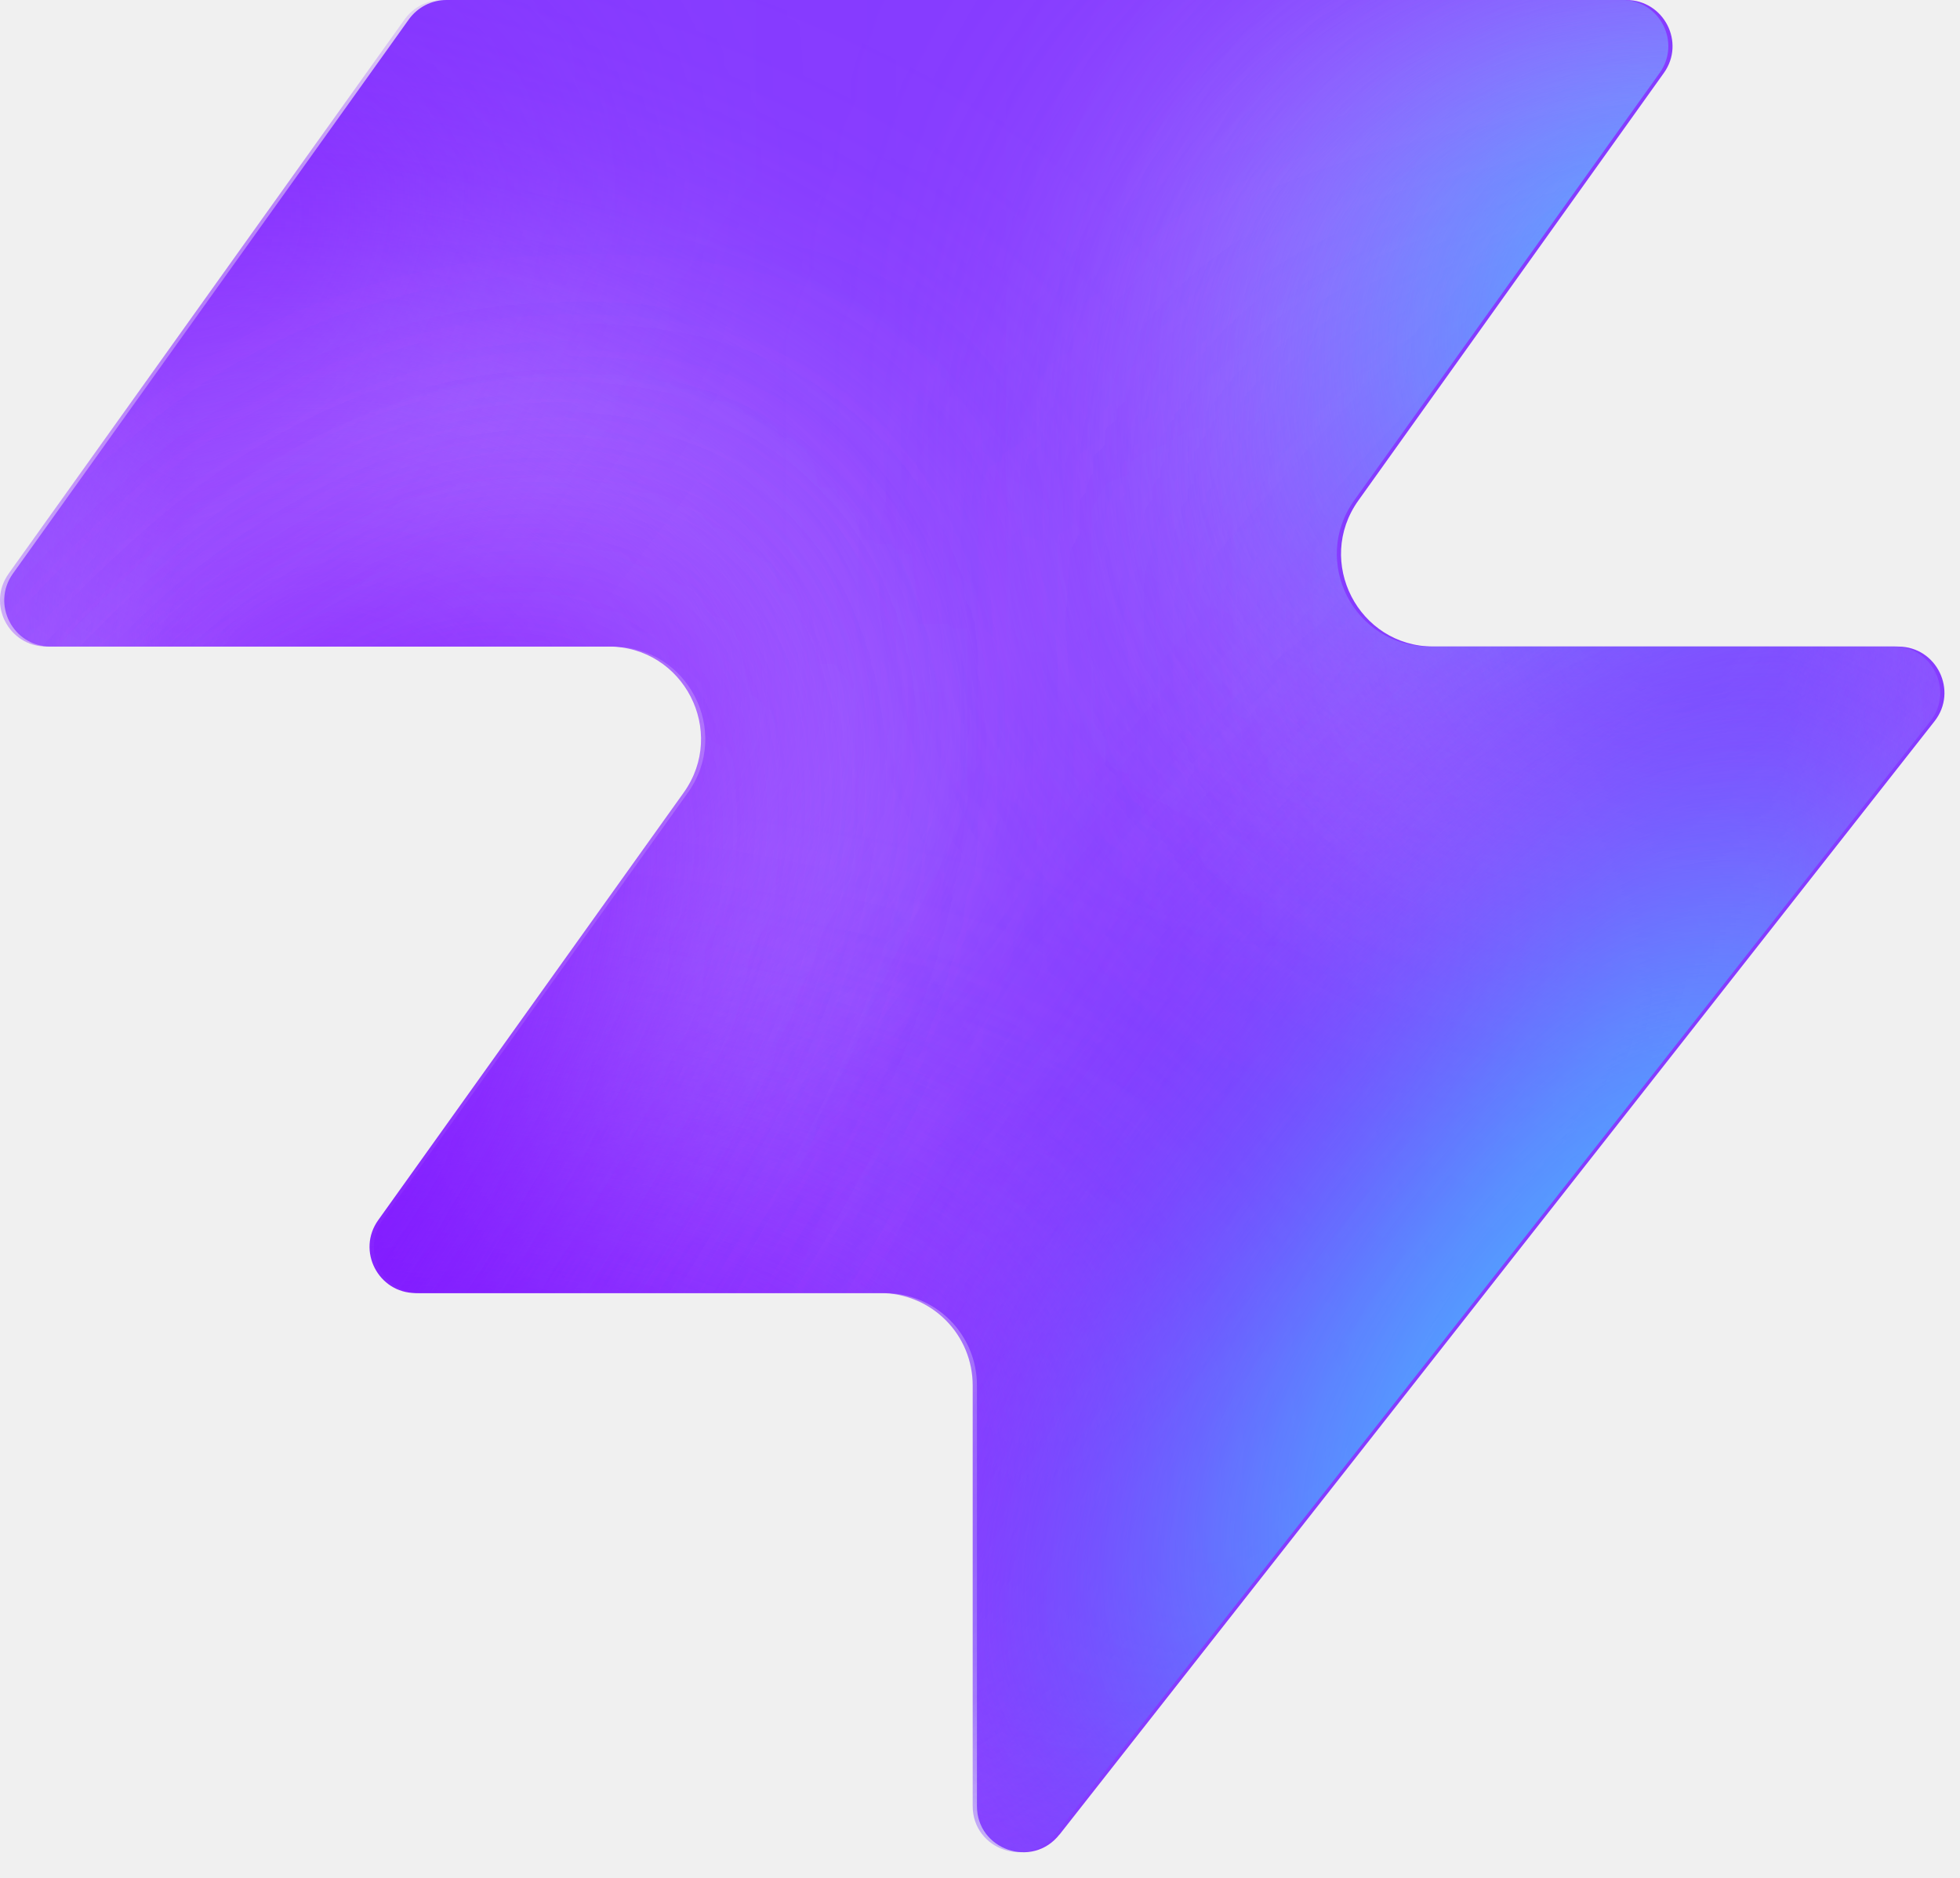
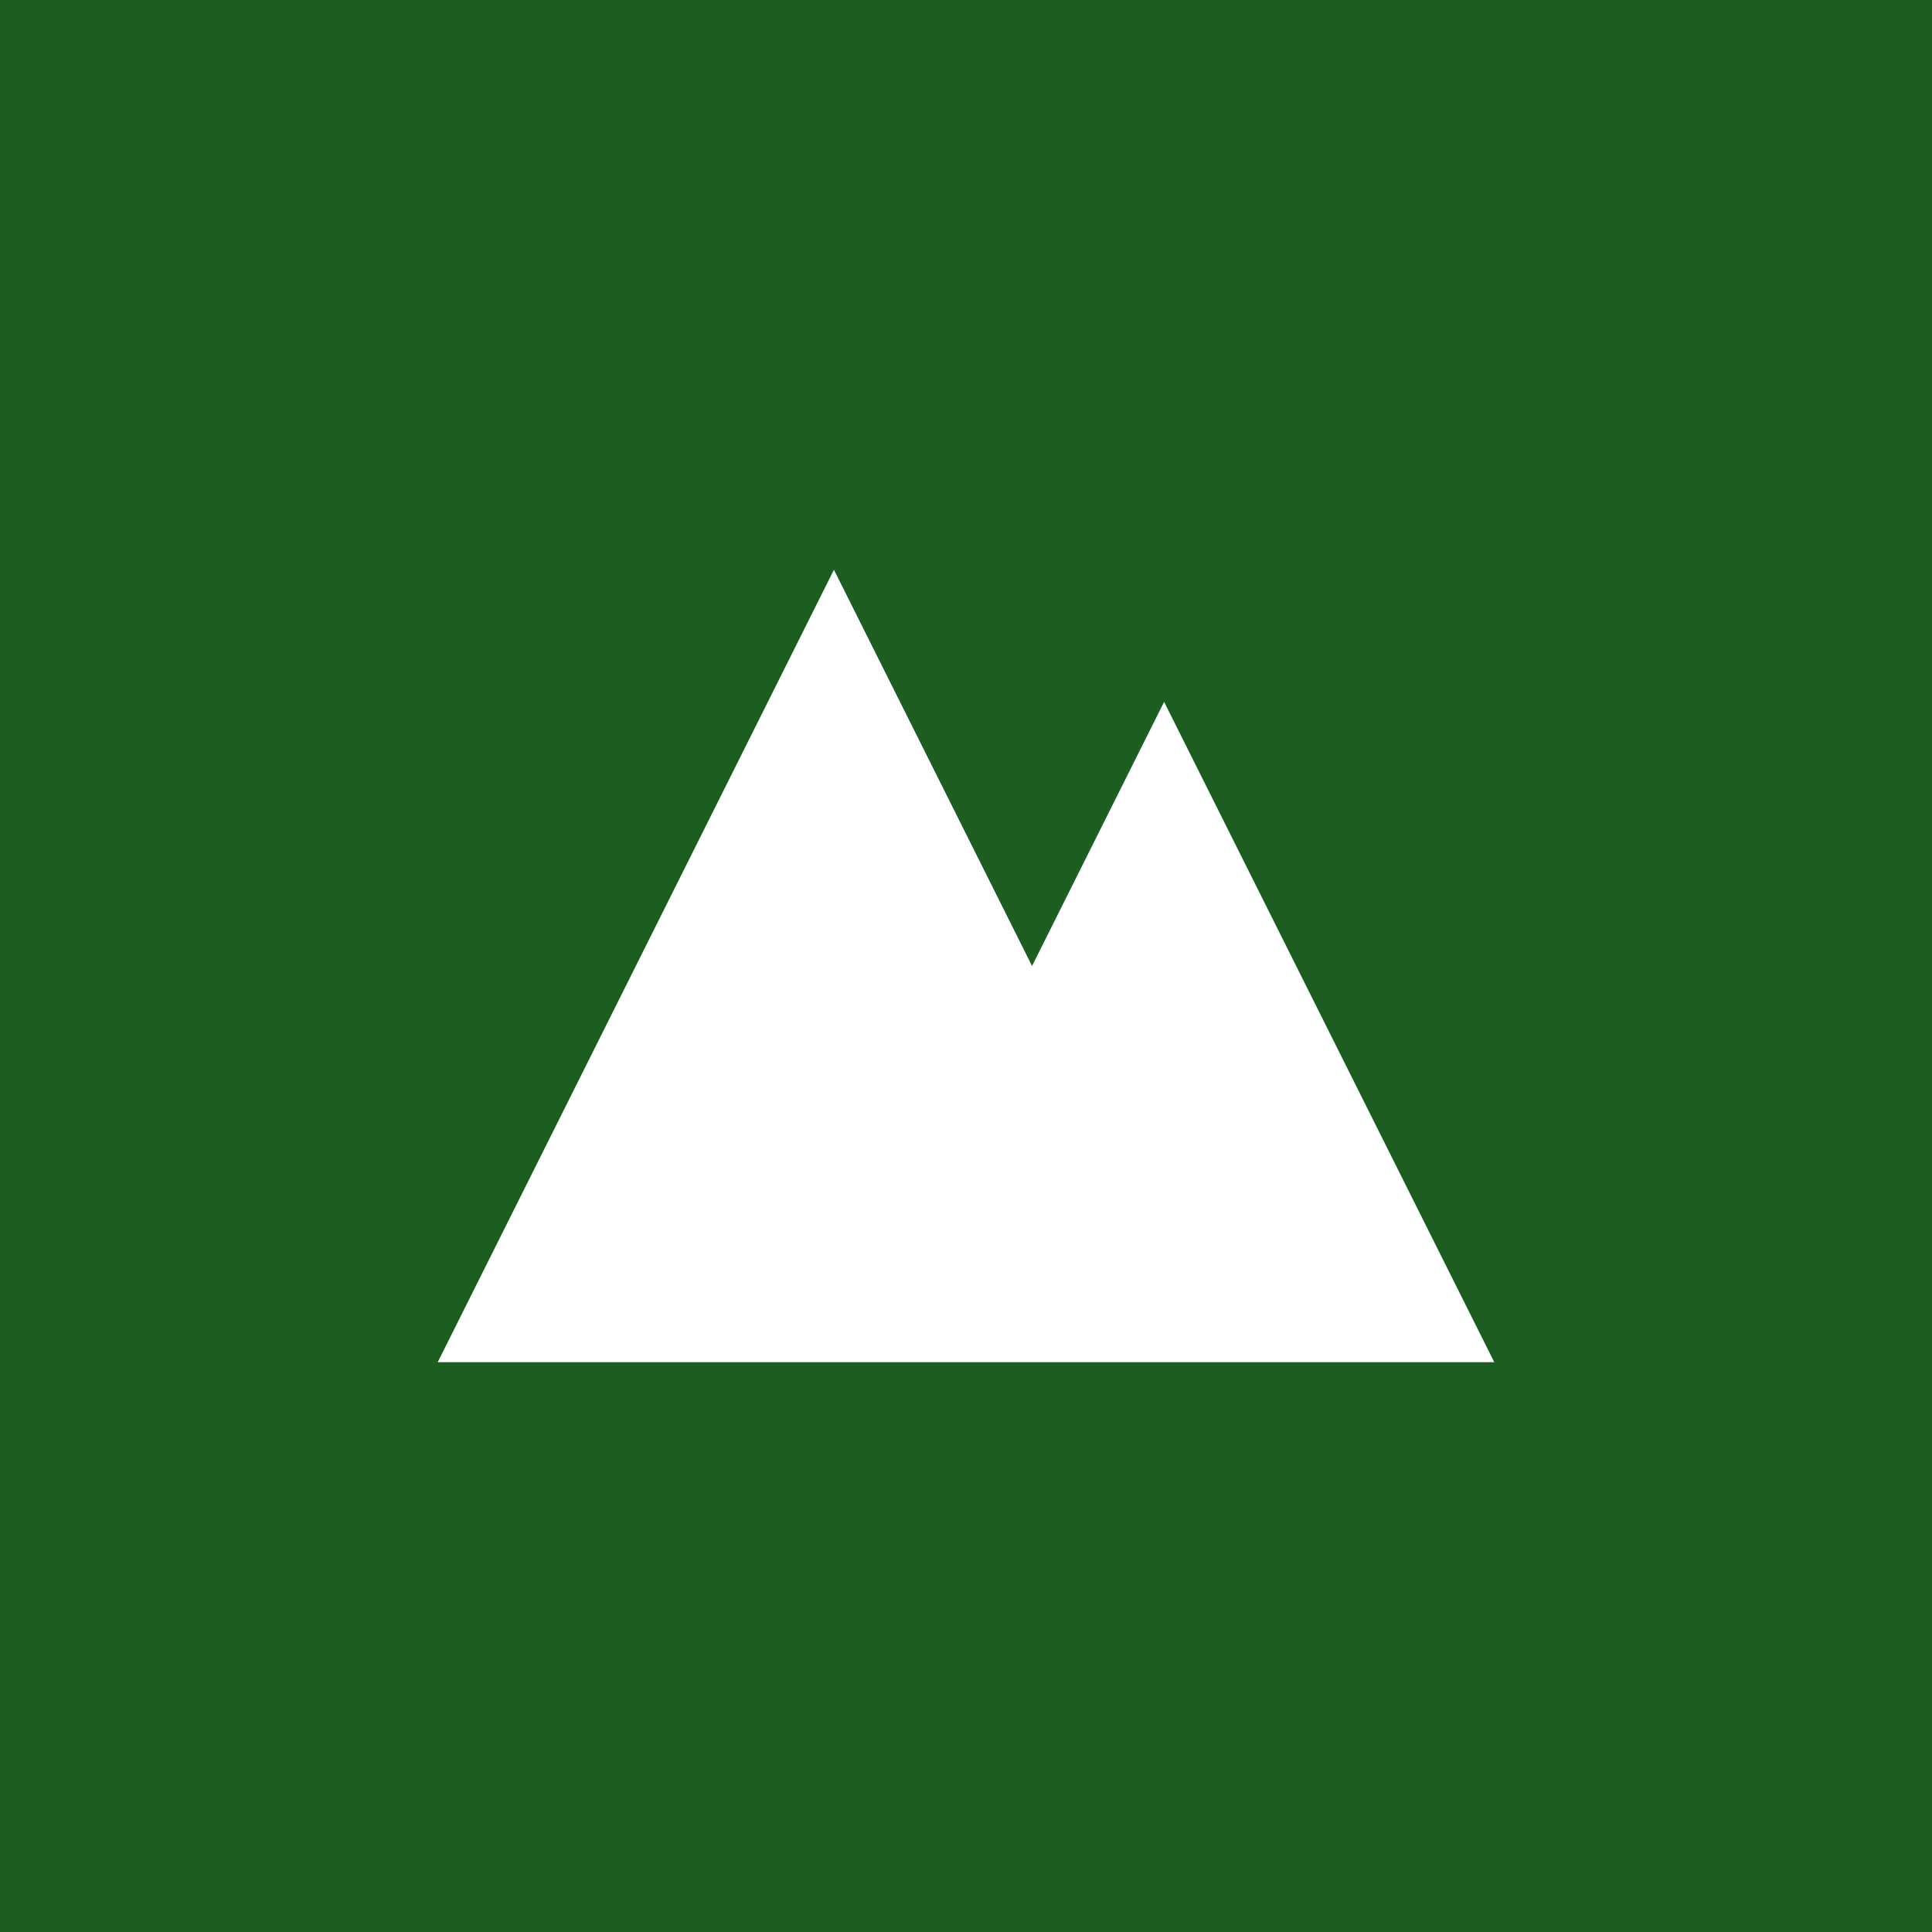
- <svg xmlns="http://www.w3.org/2000/svg" width="48" height="46" fill="none" viewBox="0 0 48 46">
-   <path fill="#863bff" d="M25.946 44.938c-.664.845-2.021.375-2.021-.698V33.937a2.26 2.26 0 0 0-2.262-2.262H10.287c-.92 0-1.456-1.04-.92-1.788l7.48-10.471c1.07-1.497 0-3.578-1.842-3.578H1.237c-.92 0-1.456-1.04-.92-1.788L10.013.474c.214-.297.556-.474.92-.474h28.894c.92 0 1.456 1.04.92 1.788l-7.48 10.471c-1.07 1.498 0 3.579 1.842 3.579h11.377c.943 0 1.473 1.088.89 1.83L25.947 44.94z" style="fill:#863bff;fill:color(display-p3 .525 .23 1);fill-opacity:1" />
-   <mask id="a" width="48" height="46" x="0" y="0" maskUnits="userSpaceOnUse" style="mask-type:alpha">
-     <path fill="#000" d="M25.842 44.938c-.664.844-2.021.375-2.021-.698V33.937a2.26 2.26 0 0 0-2.262-2.262H10.183c-.92 0-1.456-1.04-.92-1.788l7.48-10.471c1.07-1.498 0-3.579-1.842-3.579H1.133c-.92 0-1.456-1.04-.92-1.787L9.91.473c.214-.297.556-.474.92-.474h28.894c.92 0 1.456 1.04.92 1.788l-7.48 10.471c-1.07 1.498 0 3.578 1.842 3.578h11.377c.943 0 1.473 1.088.89 1.832L25.843 44.94z" style="fill:#000;fill-opacity:1" />
-   </mask>
-   <g mask="url(#a)">
-     <g filter="url(#b)">
-       <ellipse cx="5.508" cy="14.704" fill="#ede6ff" rx="5.508" ry="14.704" style="fill:#ede6ff;fill:color(display-p3 .927 .903 1);fill-opacity:1" transform="matrix(.00324 1 1 -.00324 -4.47 31.516)" />
-     </g>
-     <g filter="url(#c)">
-       <ellipse cx="10.399" cy="29.851" fill="#ede6ff" rx="10.399" ry="29.851" style="fill:#ede6ff;fill:color(display-p3 .927 .903 1);fill-opacity:1" transform="matrix(.00324 1 1 -.00324 -39.328 7.883)" />
-     </g>
-     <g filter="url(#d)">
-       <ellipse cx="5.508" cy="30.487" fill="#7e14ff" rx="5.508" ry="30.487" style="fill:#7e14ff;fill:color(display-p3 .492 .077 1);fill-opacity:1" transform="rotate(89.814 -25.913 -14.639)scale(1 -1)" />
-     </g>
-     <g filter="url(#e)">
-       <ellipse cx="5.508" cy="30.599" fill="#7e14ff" rx="5.508" ry="30.599" style="fill:#7e14ff;fill:color(display-p3 .492 .077 1);fill-opacity:1" transform="rotate(89.814 -32.644 -3.334)scale(1 -1)" />
-     </g>
-     <g filter="url(#f)">
-       <ellipse cx="5.508" cy="30.599" fill="#7e14ff" rx="5.508" ry="30.599" style="fill:#7e14ff;fill:color(display-p3 .492 .077 1);fill-opacity:1" transform="matrix(.00324 1 1 -.00324 -34.34 30.47)" />
-     </g>
-     <g filter="url(#g)">
-       <ellipse cx="14.072" cy="22.078" fill="#ede6ff" rx="14.072" ry="22.078" style="fill:#ede6ff;fill:color(display-p3 .927 .903 1);fill-opacity:1" transform="rotate(93.35 24.506 48.493)scale(-1 1)" />
-     </g>
-     <g filter="url(#h)">
-       <ellipse cx="3.47" cy="21.501" fill="#7e14ff" rx="3.47" ry="21.501" style="fill:#7e14ff;fill:color(display-p3 .492 .077 1);fill-opacity:1" transform="rotate(89.009 28.708 47.59)scale(-1 1)" />
-     </g>
-     <g filter="url(#i)">
-       <ellipse cx="3.47" cy="21.501" fill="#7e14ff" rx="3.47" ry="21.501" style="fill:#7e14ff;fill:color(display-p3 .492 .077 1);fill-opacity:1" transform="rotate(89.009 28.708 47.59)scale(-1 1)" />
-     </g>
-     <g filter="url(#j)">
-       <ellipse cx=".387" cy="8.972" fill="#7e14ff" rx="4.407" ry="29.108" style="fill:#7e14ff;fill:color(display-p3 .492 .077 1);fill-opacity:1" transform="rotate(39.51 .387 8.972)" />
-     </g>
-     <g filter="url(#k)">
-       <ellipse cx="47.523" cy="-6.092" fill="#7e14ff" rx="4.407" ry="29.108" style="fill:#7e14ff;fill:color(display-p3 .492 .077 1);fill-opacity:1" transform="rotate(37.892 47.523 -6.092)" />
-     </g>
-     <g filter="url(#l)">
-       <ellipse cx="41.412" cy="6.333" fill="#47bfff" rx="5.971" ry="9.665" style="fill:#47bfff;fill:color(display-p3 .28 .748 1);fill-opacity:1" transform="rotate(37.892 41.412 6.333)" />
-     </g>
-     <g filter="url(#m)">
-       <ellipse cx="-1.879" cy="38.332" fill="#7e14ff" rx="4.407" ry="29.108" style="fill:#7e14ff;fill:color(display-p3 .492 .077 1);fill-opacity:1" transform="rotate(37.892 -1.88 38.332)" />
-     </g>
-     <g filter="url(#n)">
-       <ellipse cx="-1.879" cy="38.332" fill="#7e14ff" rx="4.407" ry="29.108" style="fill:#7e14ff;fill:color(display-p3 .492 .077 1);fill-opacity:1" transform="rotate(37.892 -1.88 38.332)" />
-     </g>
-     <g filter="url(#o)">
-       <ellipse cx="35.651" cy="29.907" fill="#7e14ff" rx="4.407" ry="29.108" style="fill:#7e14ff;fill:color(display-p3 .492 .077 1);fill-opacity:1" transform="rotate(37.892 35.651 29.907)" />
-     </g>
-     <g filter="url(#p)">
-       <ellipse cx="38.418" cy="32.4" fill="#47bfff" rx="5.971" ry="15.297" style="fill:#47bfff;fill:color(display-p3 .28 .748 1);fill-opacity:1" transform="rotate(37.892 38.418 32.4)" />
-     </g>
-   </g>
-   <defs>
-     <filter id="b" width="60.045" height="41.654" x="-19.77" y="16.149" color-interpolation-filters="sRGB" filterUnits="userSpaceOnUse">
-       <feFlood flood-opacity="0" result="BackgroundImageFix" />
-       <feBlend in="SourceGraphic" in2="BackgroundImageFix" result="shape" />
-       <feGaussianBlur result="effect1_foregroundBlur_2002_17158" stdDeviation="7.659" />
-     </filter>
-     <filter id="c" width="90.34" height="51.437" x="-54.613" y="-7.533" color-interpolation-filters="sRGB" filterUnits="userSpaceOnUse">
-       <feFlood flood-opacity="0" result="BackgroundImageFix" />
-       <feBlend in="SourceGraphic" in2="BackgroundImageFix" result="shape" />
-       <feGaussianBlur result="effect1_foregroundBlur_2002_17158" stdDeviation="7.659" />
-     </filter>
-     <filter id="d" width="79.355" height="29.4" x="-49.64" y="2.03" color-interpolation-filters="sRGB" filterUnits="userSpaceOnUse">
-       <feFlood flood-opacity="0" result="BackgroundImageFix" />
-       <feBlend in="SourceGraphic" in2="BackgroundImageFix" result="shape" />
-       <feGaussianBlur result="effect1_foregroundBlur_2002_17158" stdDeviation="4.596" />
-     </filter>
-     <filter id="e" width="79.579" height="29.4" x="-45.045" y="20.029" color-interpolation-filters="sRGB" filterUnits="userSpaceOnUse">
-       <feFlood flood-opacity="0" result="BackgroundImageFix" />
-       <feBlend in="SourceGraphic" in2="BackgroundImageFix" result="shape" />
-       <feGaussianBlur result="effect1_foregroundBlur_2002_17158" stdDeviation="4.596" />
-     </filter>
-     <filter id="f" width="79.579" height="29.4" x="-43.513" y="21.178" color-interpolation-filters="sRGB" filterUnits="userSpaceOnUse">
-       <feFlood flood-opacity="0" result="BackgroundImageFix" />
-       <feBlend in="SourceGraphic" in2="BackgroundImageFix" result="shape" />
-       <feGaussianBlur result="effect1_foregroundBlur_2002_17158" stdDeviation="4.596" />
-     </filter>
-     <filter id="g" width="74.749" height="58.852" x="15.756" y="-17.901" color-interpolation-filters="sRGB" filterUnits="userSpaceOnUse">
-       <feFlood flood-opacity="0" result="BackgroundImageFix" />
-       <feBlend in="SourceGraphic" in2="BackgroundImageFix" result="shape" />
-       <feGaussianBlur result="effect1_foregroundBlur_2002_17158" stdDeviation="7.659" />
-     </filter>
-     <filter id="h" width="61.377" height="25.362" x="23.548" y="2.284" color-interpolation-filters="sRGB" filterUnits="userSpaceOnUse">
-       <feFlood flood-opacity="0" result="BackgroundImageFix" />
-       <feBlend in="SourceGraphic" in2="BackgroundImageFix" result="shape" />
-       <feGaussianBlur result="effect1_foregroundBlur_2002_17158" stdDeviation="4.596" />
-     </filter>
-     <filter id="i" width="61.377" height="25.362" x="23.548" y="2.284" color-interpolation-filters="sRGB" filterUnits="userSpaceOnUse">
-       <feFlood flood-opacity="0" result="BackgroundImageFix" />
-       <feBlend in="SourceGraphic" in2="BackgroundImageFix" result="shape" />
-       <feGaussianBlur result="effect1_foregroundBlur_2002_17158" stdDeviation="4.596" />
-     </filter>
-     <filter id="j" width="56.045" height="63.649" x="-27.636" y="-22.853" color-interpolation-filters="sRGB" filterUnits="userSpaceOnUse">
-       <feFlood flood-opacity="0" result="BackgroundImageFix" />
-       <feBlend in="SourceGraphic" in2="BackgroundImageFix" result="shape" />
-       <feGaussianBlur result="effect1_foregroundBlur_2002_17158" stdDeviation="4.596" />
-     </filter>
-     <filter id="k" width="54.814" height="64.646" x="20.116" y="-38.415" color-interpolation-filters="sRGB" filterUnits="userSpaceOnUse">
-       <feFlood flood-opacity="0" result="BackgroundImageFix" />
-       <feBlend in="SourceGraphic" in2="BackgroundImageFix" result="shape" />
-       <feGaussianBlur result="effect1_foregroundBlur_2002_17158" stdDeviation="4.596" />
-     </filter>
-     <filter id="l" width="33.541" height="35.313" x="24.641" y="-11.323" color-interpolation-filters="sRGB" filterUnits="userSpaceOnUse">
-       <feFlood flood-opacity="0" result="BackgroundImageFix" />
-       <feBlend in="SourceGraphic" in2="BackgroundImageFix" result="shape" />
-       <feGaussianBlur result="effect1_foregroundBlur_2002_17158" stdDeviation="4.596" />
-     </filter>
-     <filter id="m" width="54.814" height="64.646" x="-29.286" y="6.009" color-interpolation-filters="sRGB" filterUnits="userSpaceOnUse">
-       <feFlood flood-opacity="0" result="BackgroundImageFix" />
-       <feBlend in="SourceGraphic" in2="BackgroundImageFix" result="shape" />
-       <feGaussianBlur result="effect1_foregroundBlur_2002_17158" stdDeviation="4.596" />
-     </filter>
-     <filter id="n" width="54.814" height="64.646" x="-29.286" y="6.009" color-interpolation-filters="sRGB" filterUnits="userSpaceOnUse">
-       <feFlood flood-opacity="0" result="BackgroundImageFix" />
-       <feBlend in="SourceGraphic" in2="BackgroundImageFix" result="shape" />
-       <feGaussianBlur result="effect1_foregroundBlur_2002_17158" stdDeviation="4.596" />
-     </filter>
-     <filter id="o" width="54.814" height="64.646" x="8.244" y="-2.416" color-interpolation-filters="sRGB" filterUnits="userSpaceOnUse">
-       <feFlood flood-opacity="0" result="BackgroundImageFix" />
-       <feBlend in="SourceGraphic" in2="BackgroundImageFix" result="shape" />
-       <feGaussianBlur result="effect1_foregroundBlur_2002_17158" stdDeviation="4.596" />
-     </filter>
-     <filter id="p" width="39.409" height="43.623" x="18.713" y="10.588" color-interpolation-filters="sRGB" filterUnits="userSpaceOnUse">
-       <feFlood flood-opacity="0" result="BackgroundImageFix" />
-       <feBlend in="SourceGraphic" in2="BackgroundImageFix" result="shape" />
-       <feGaussianBlur result="effect1_foregroundBlur_2002_17158" stdDeviation="4.596" />
-     </filter>
-   </defs>
+ <svg xmlns="http://www.w3.org/2000/svg" viewBox="0 0 512 512">
+   <rect width="512" height="512" fill="#1b5e20" />
+   <path d="M4 19 L10 7 L13 13 L15 9 L20 19 Z" fill="#ffffff" transform="translate(46 28.5) scale(17.5)" />
</svg>
